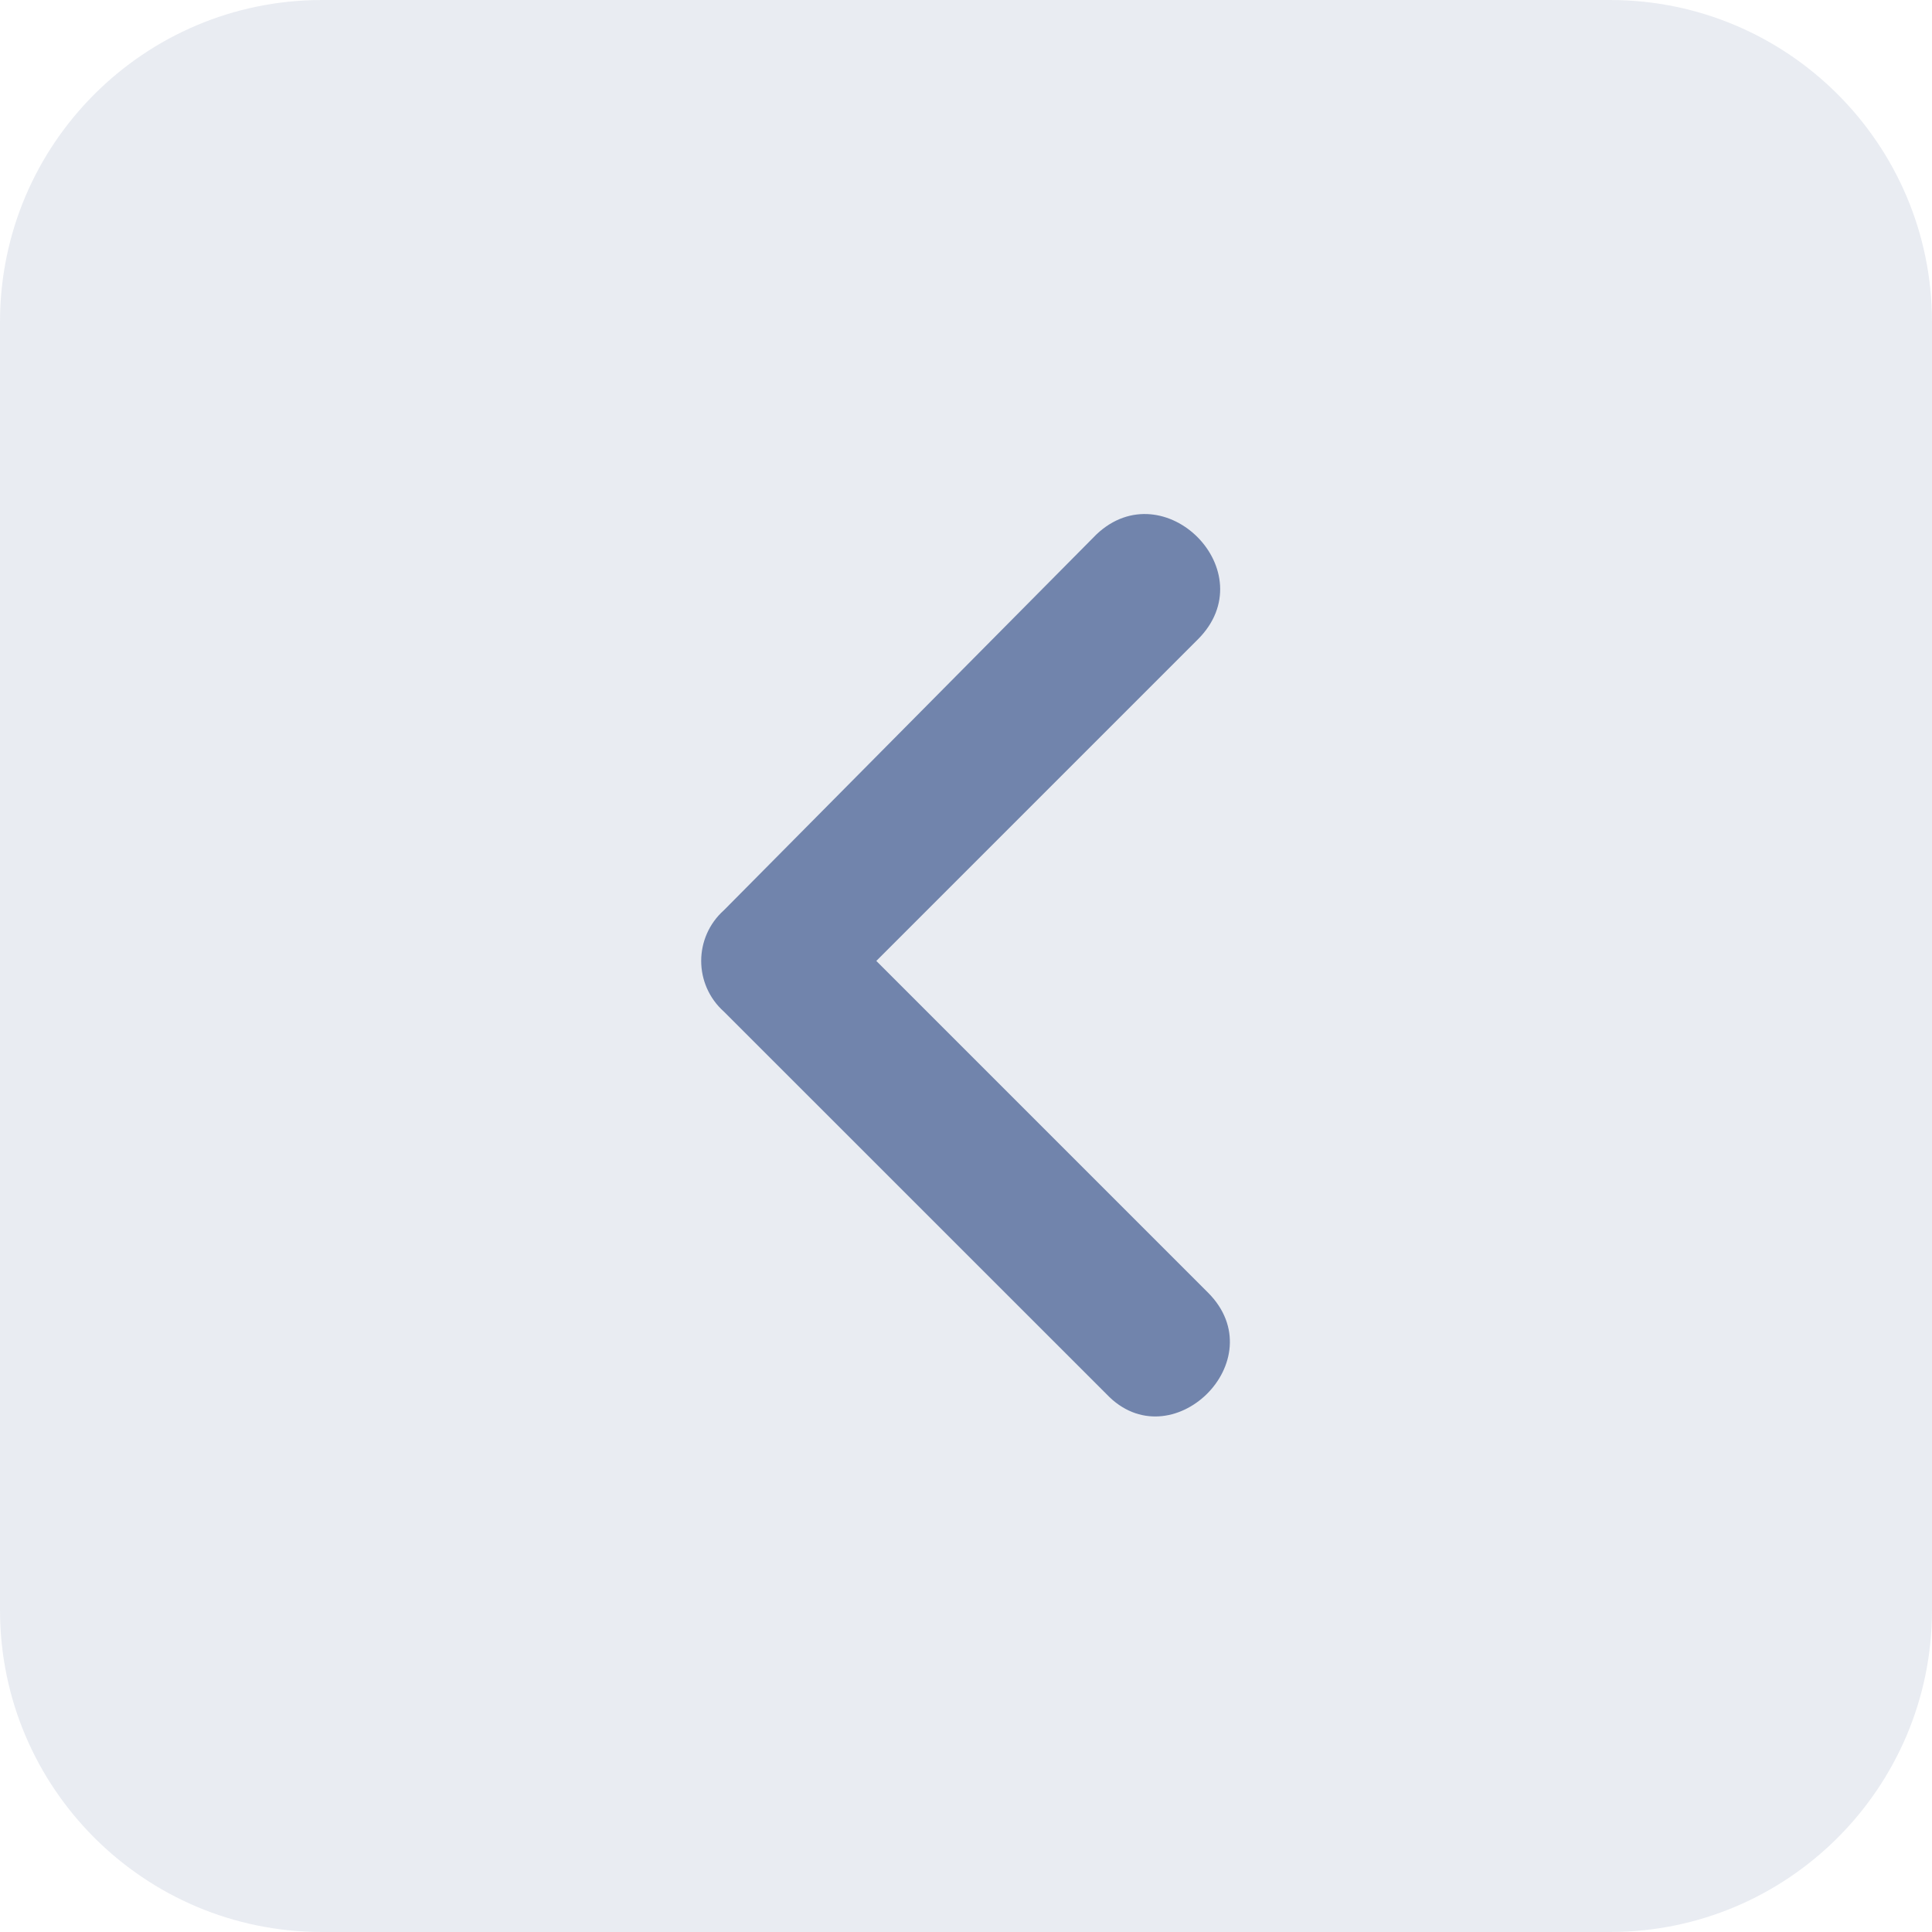
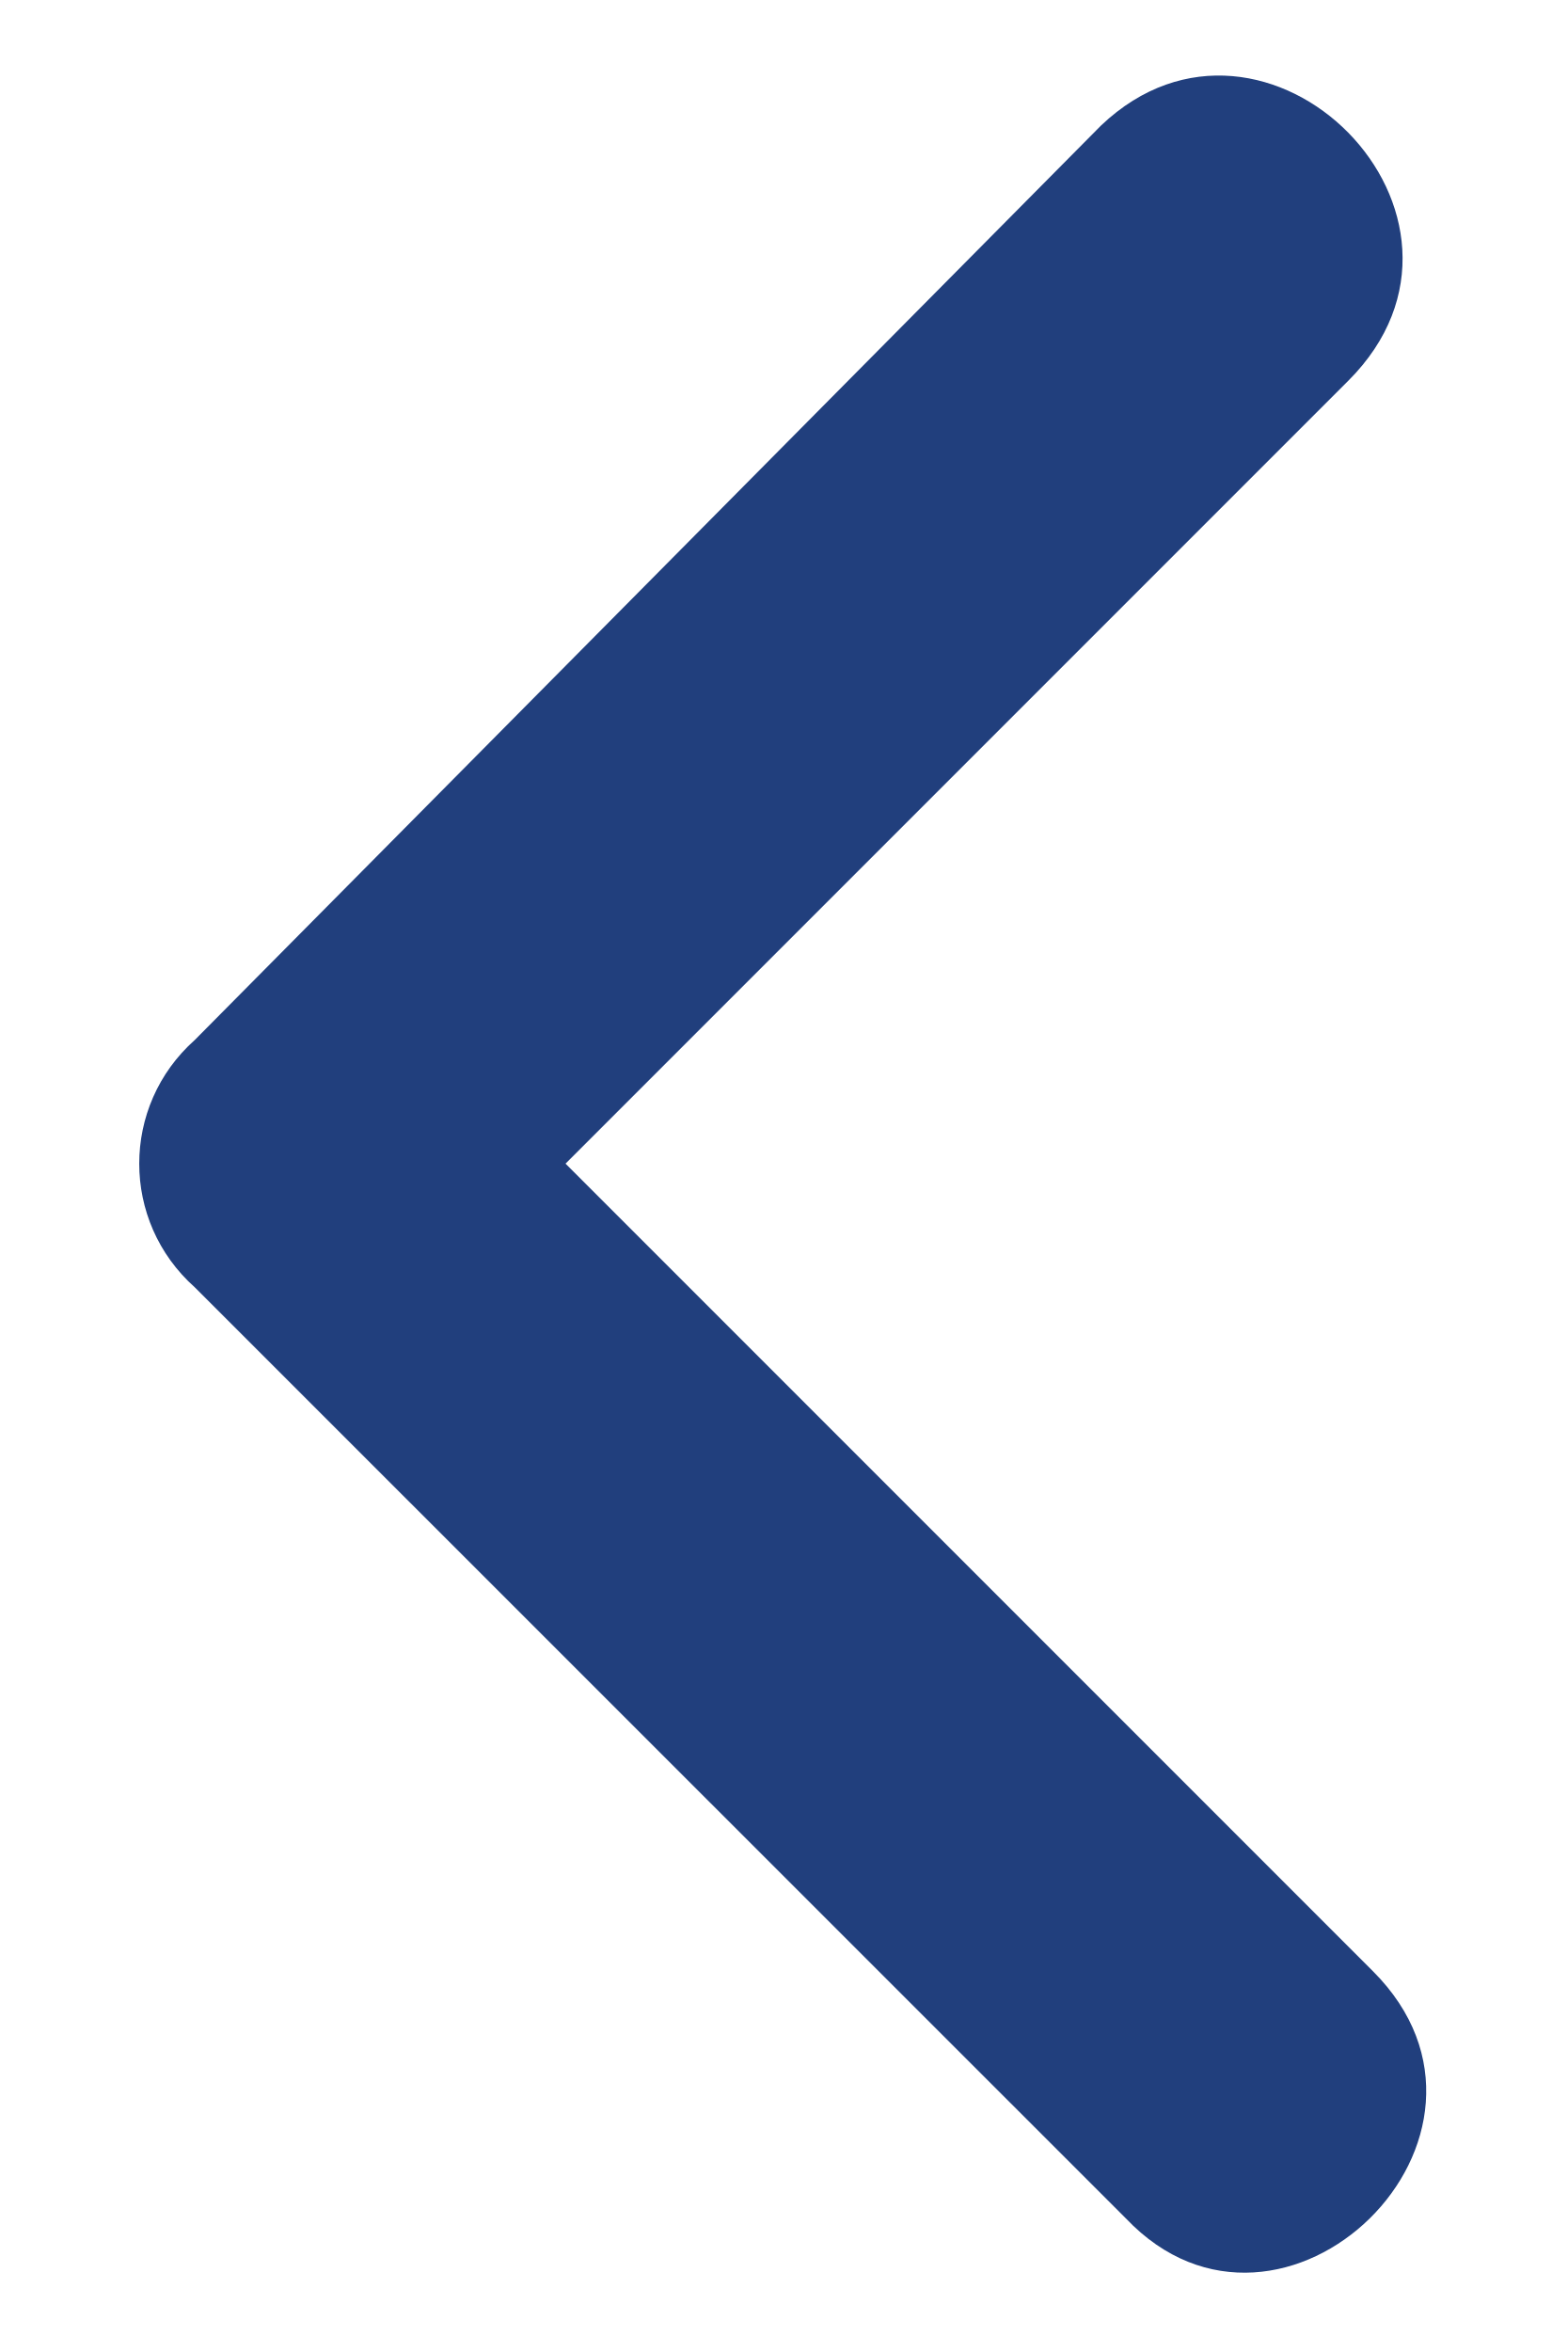
- <svg xmlns="http://www.w3.org/2000/svg" width="24" height="24" viewBox="0 0 24 24" fill="none">
-   <rect width="24" height="24" rx="4" fill="#213F7D" fill-opacity="0.1" />
-   <g opacity="0.6">
-     <path d="M15.006 16.057C15.847 16.898 14.543 18.16 13.745 17.318L8.994 12.568C8.616 12.231 8.616 11.643 8.994 11.306L13.619 6.64C14.46 5.841 15.721 7.103 14.88 7.943L10.886 11.937L15.006 16.057Z" fill="#213F7D" />
-   </g>
+ <svg xmlns="http://www.w3.org/2000/svg" width="8" height="12" viewBox="0 0 8 12" fill="none">
+   <path d="M7.006 10.057C7.847 10.898 6.543 12.159 5.745 11.318L0.994 6.568C0.616 6.231 0.616 5.643 0.994 5.306L5.619 0.64C6.46 -0.159 7.721 1.103 6.88 1.943L2.886 5.937L7.006 10.057Z" fill="#213F7D" />
</svg>
